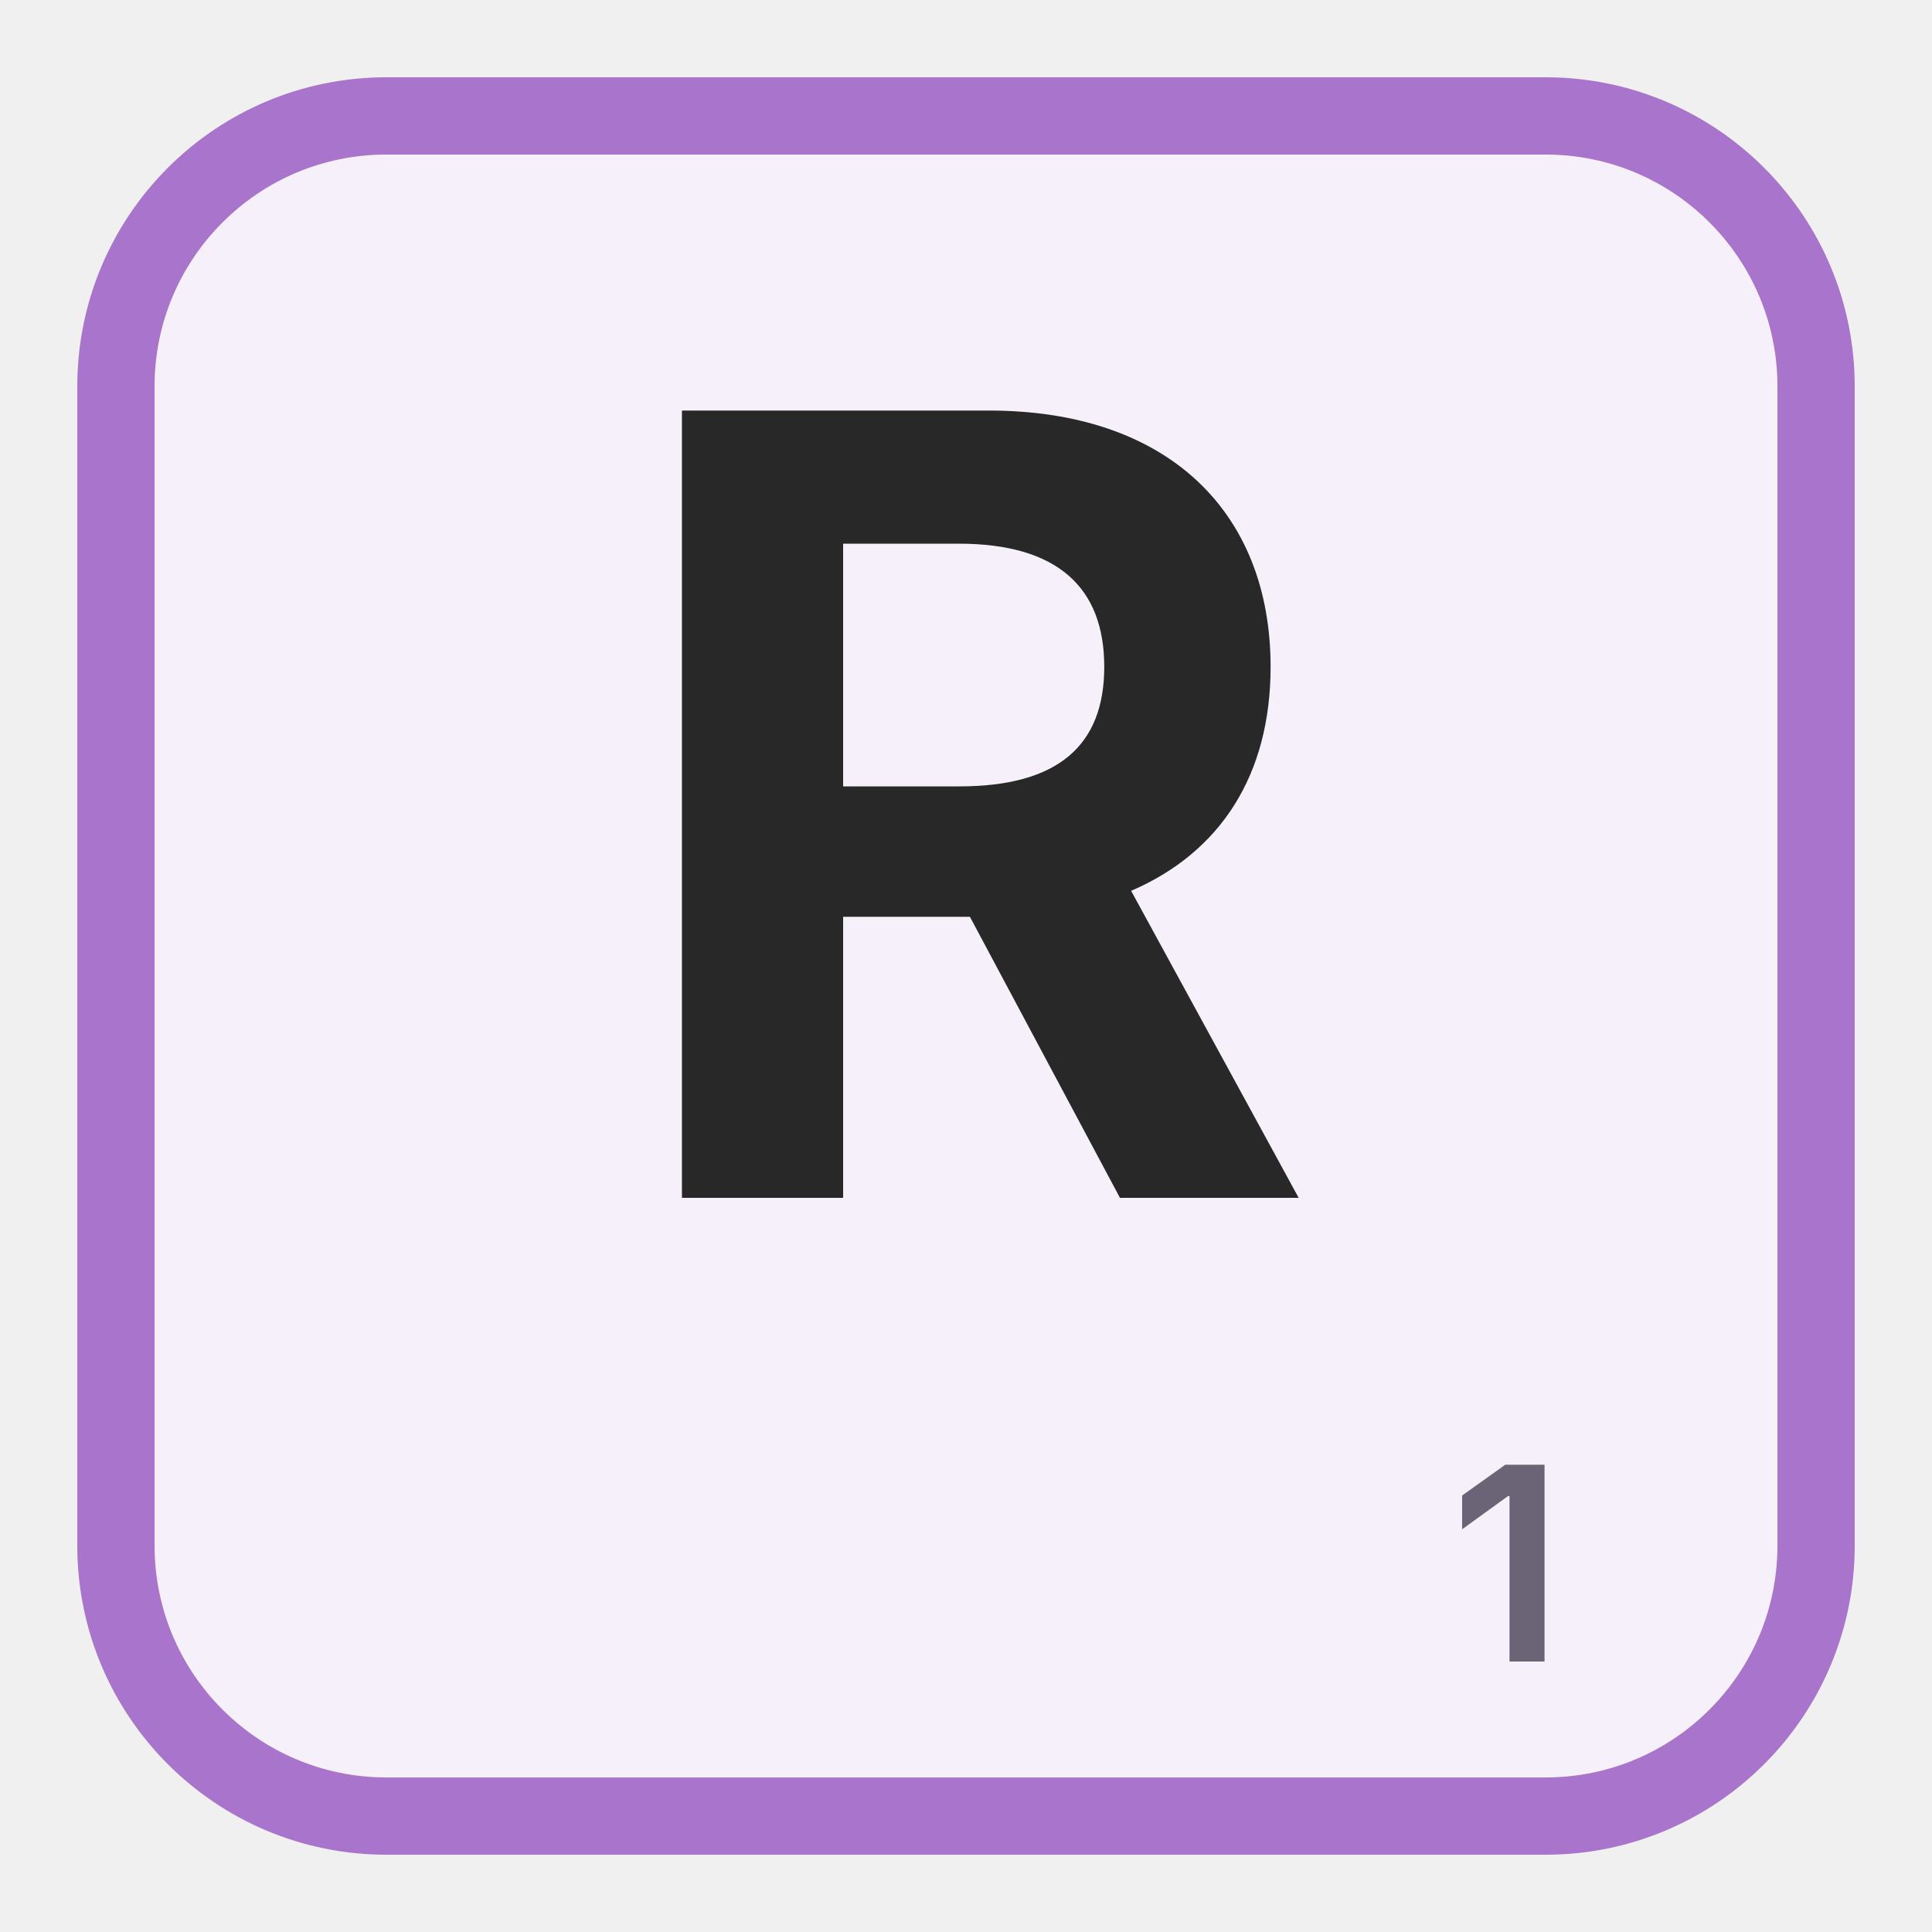
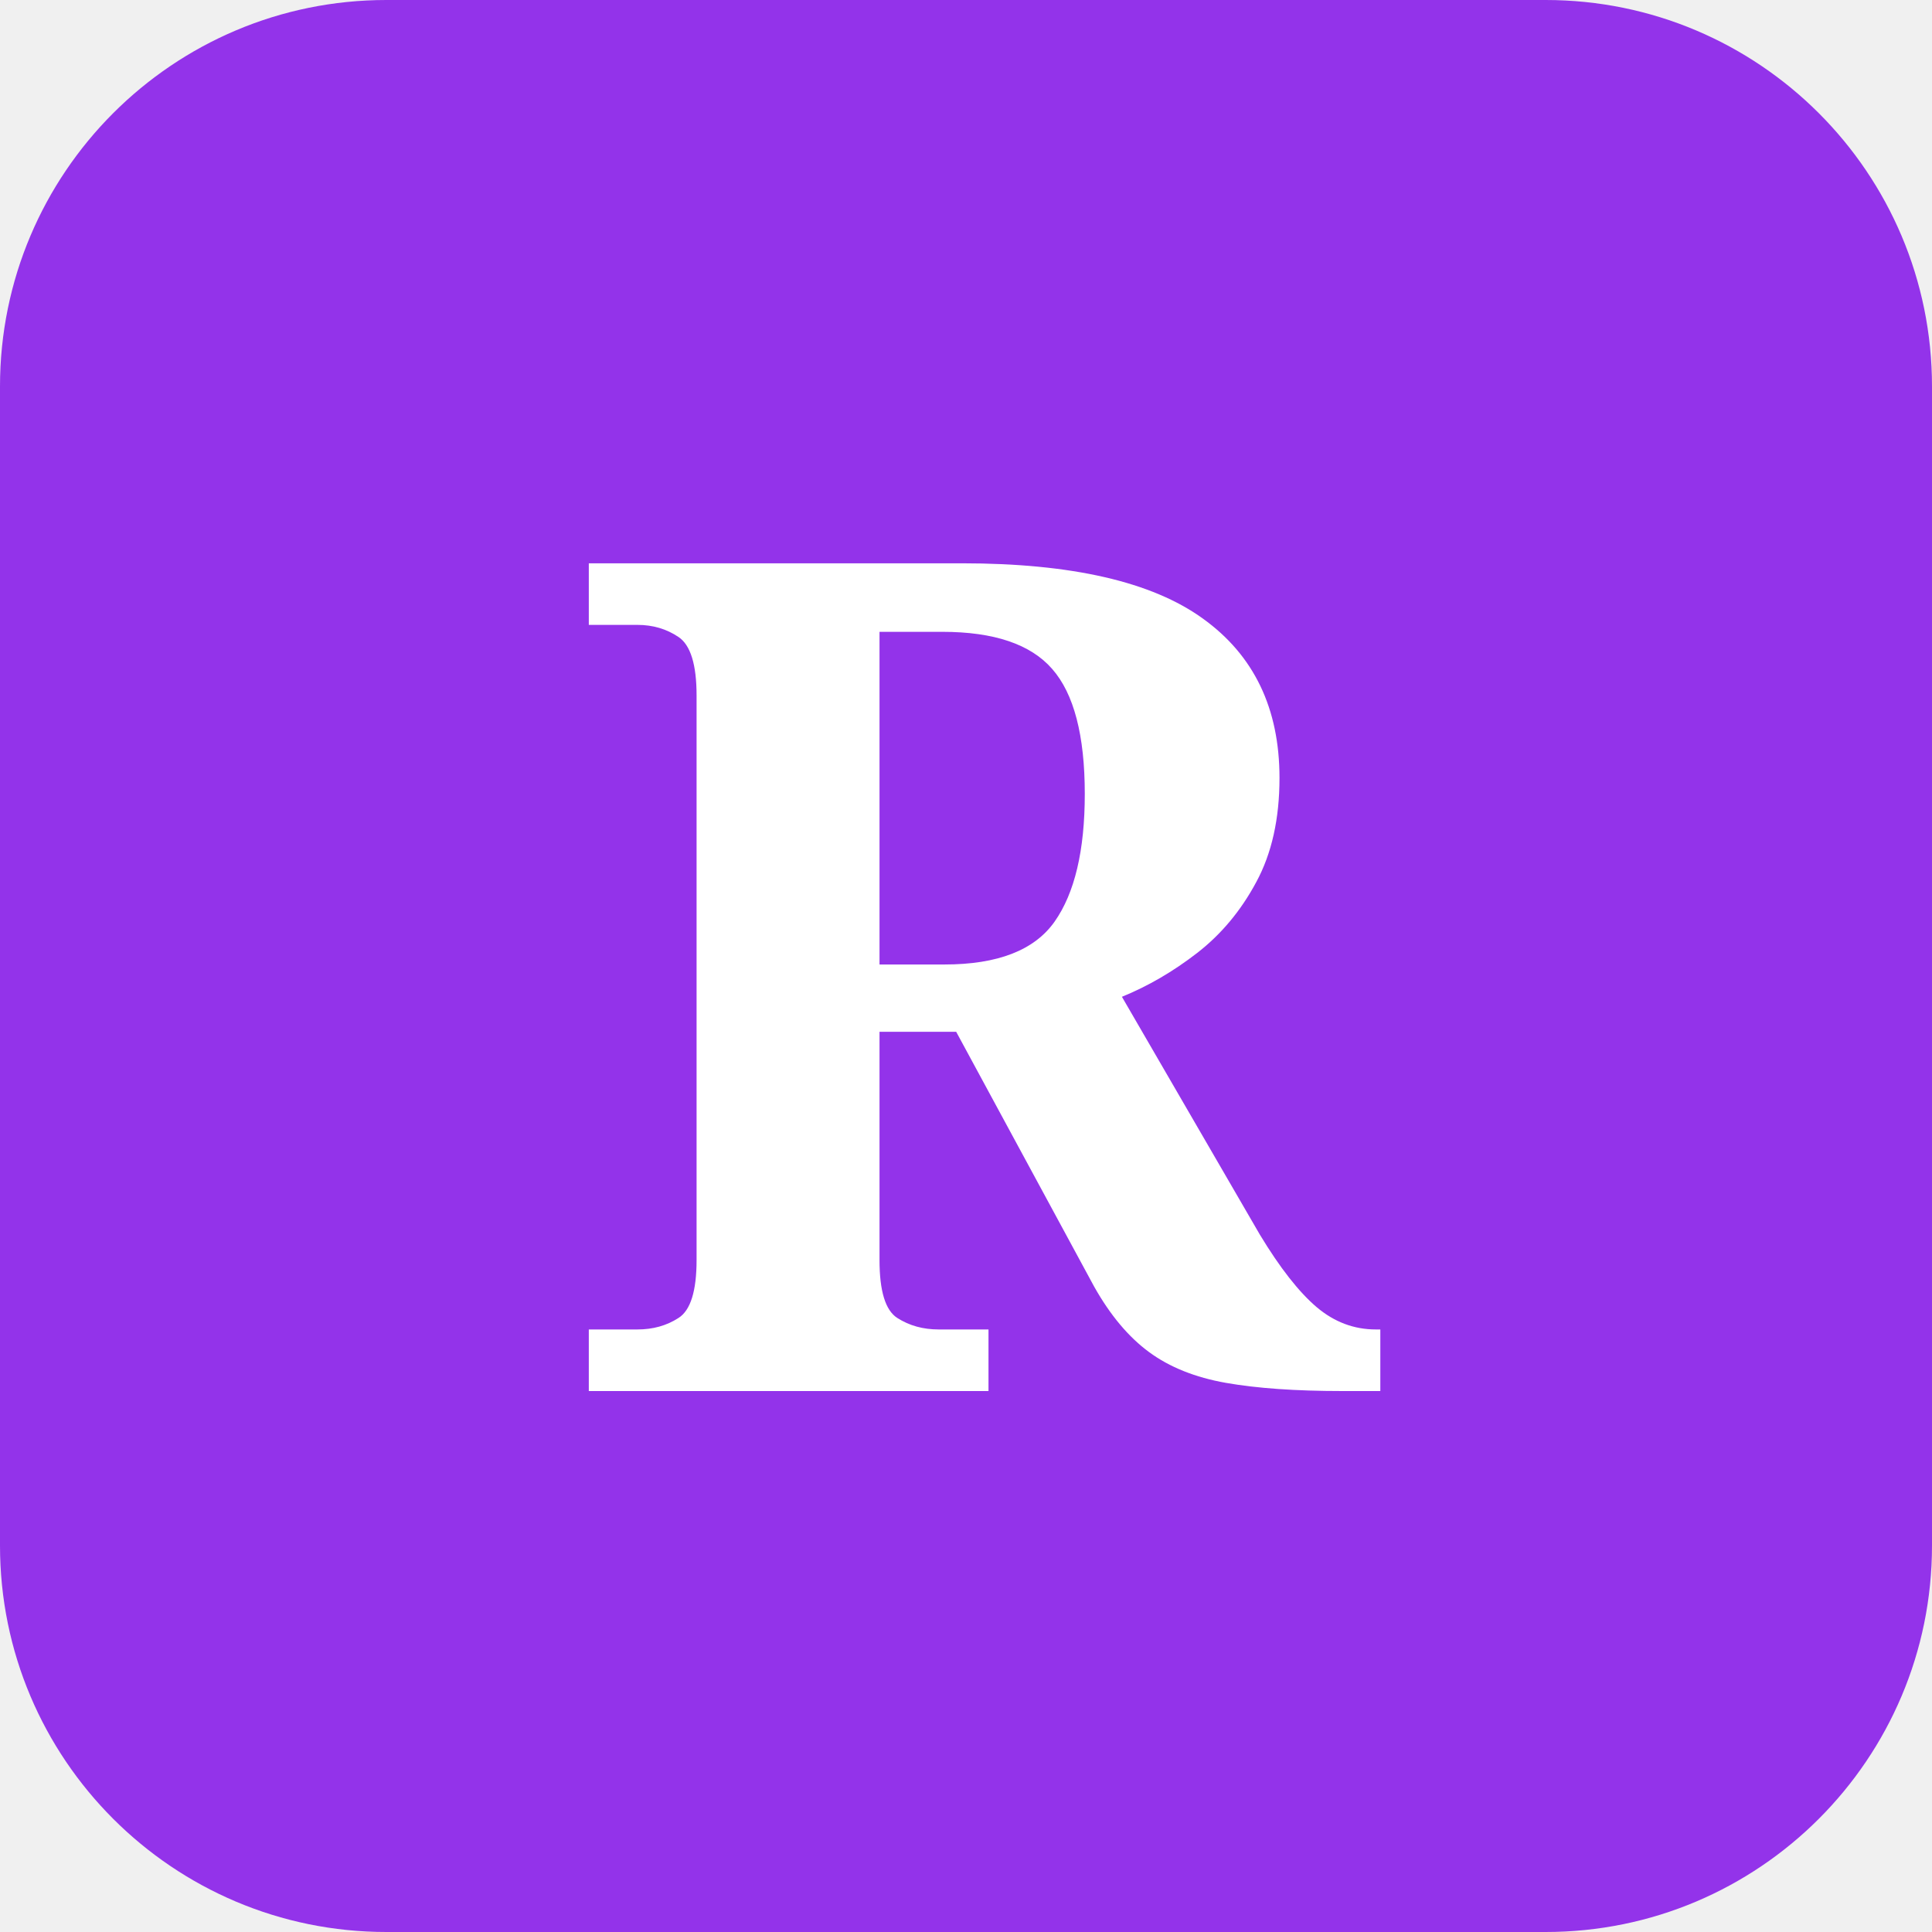
<svg xmlns="http://www.w3.org/2000/svg" viewBox="0 0 100 100">
-   <rect x="6" y="6" width="88" height="88" rx="14" ry="14" fill="#f6f0fa" stroke="#a974cc" stroke-width="4" />
-   <text x="50" y="62" text-anchor="middle" font-family="system-ui, -apple-system, 'Segoe UI', sans-serif" font-weight="700" font-size="56" fill="#282828">R</text>
-   <text x="78" y="86" text-anchor="middle" font-family="system-ui, -apple-system, sans-serif" font-weight="600" font-size="14" fill="#6b6477">1</text>
+   <rect width="100" height="100" rx="20" fill="#9333ea" />
+   <text x="50" y="72" font-size="60" text-anchor="middle" font-family="serif" font-weight="bold" fill="white">R</text>
</svg>
